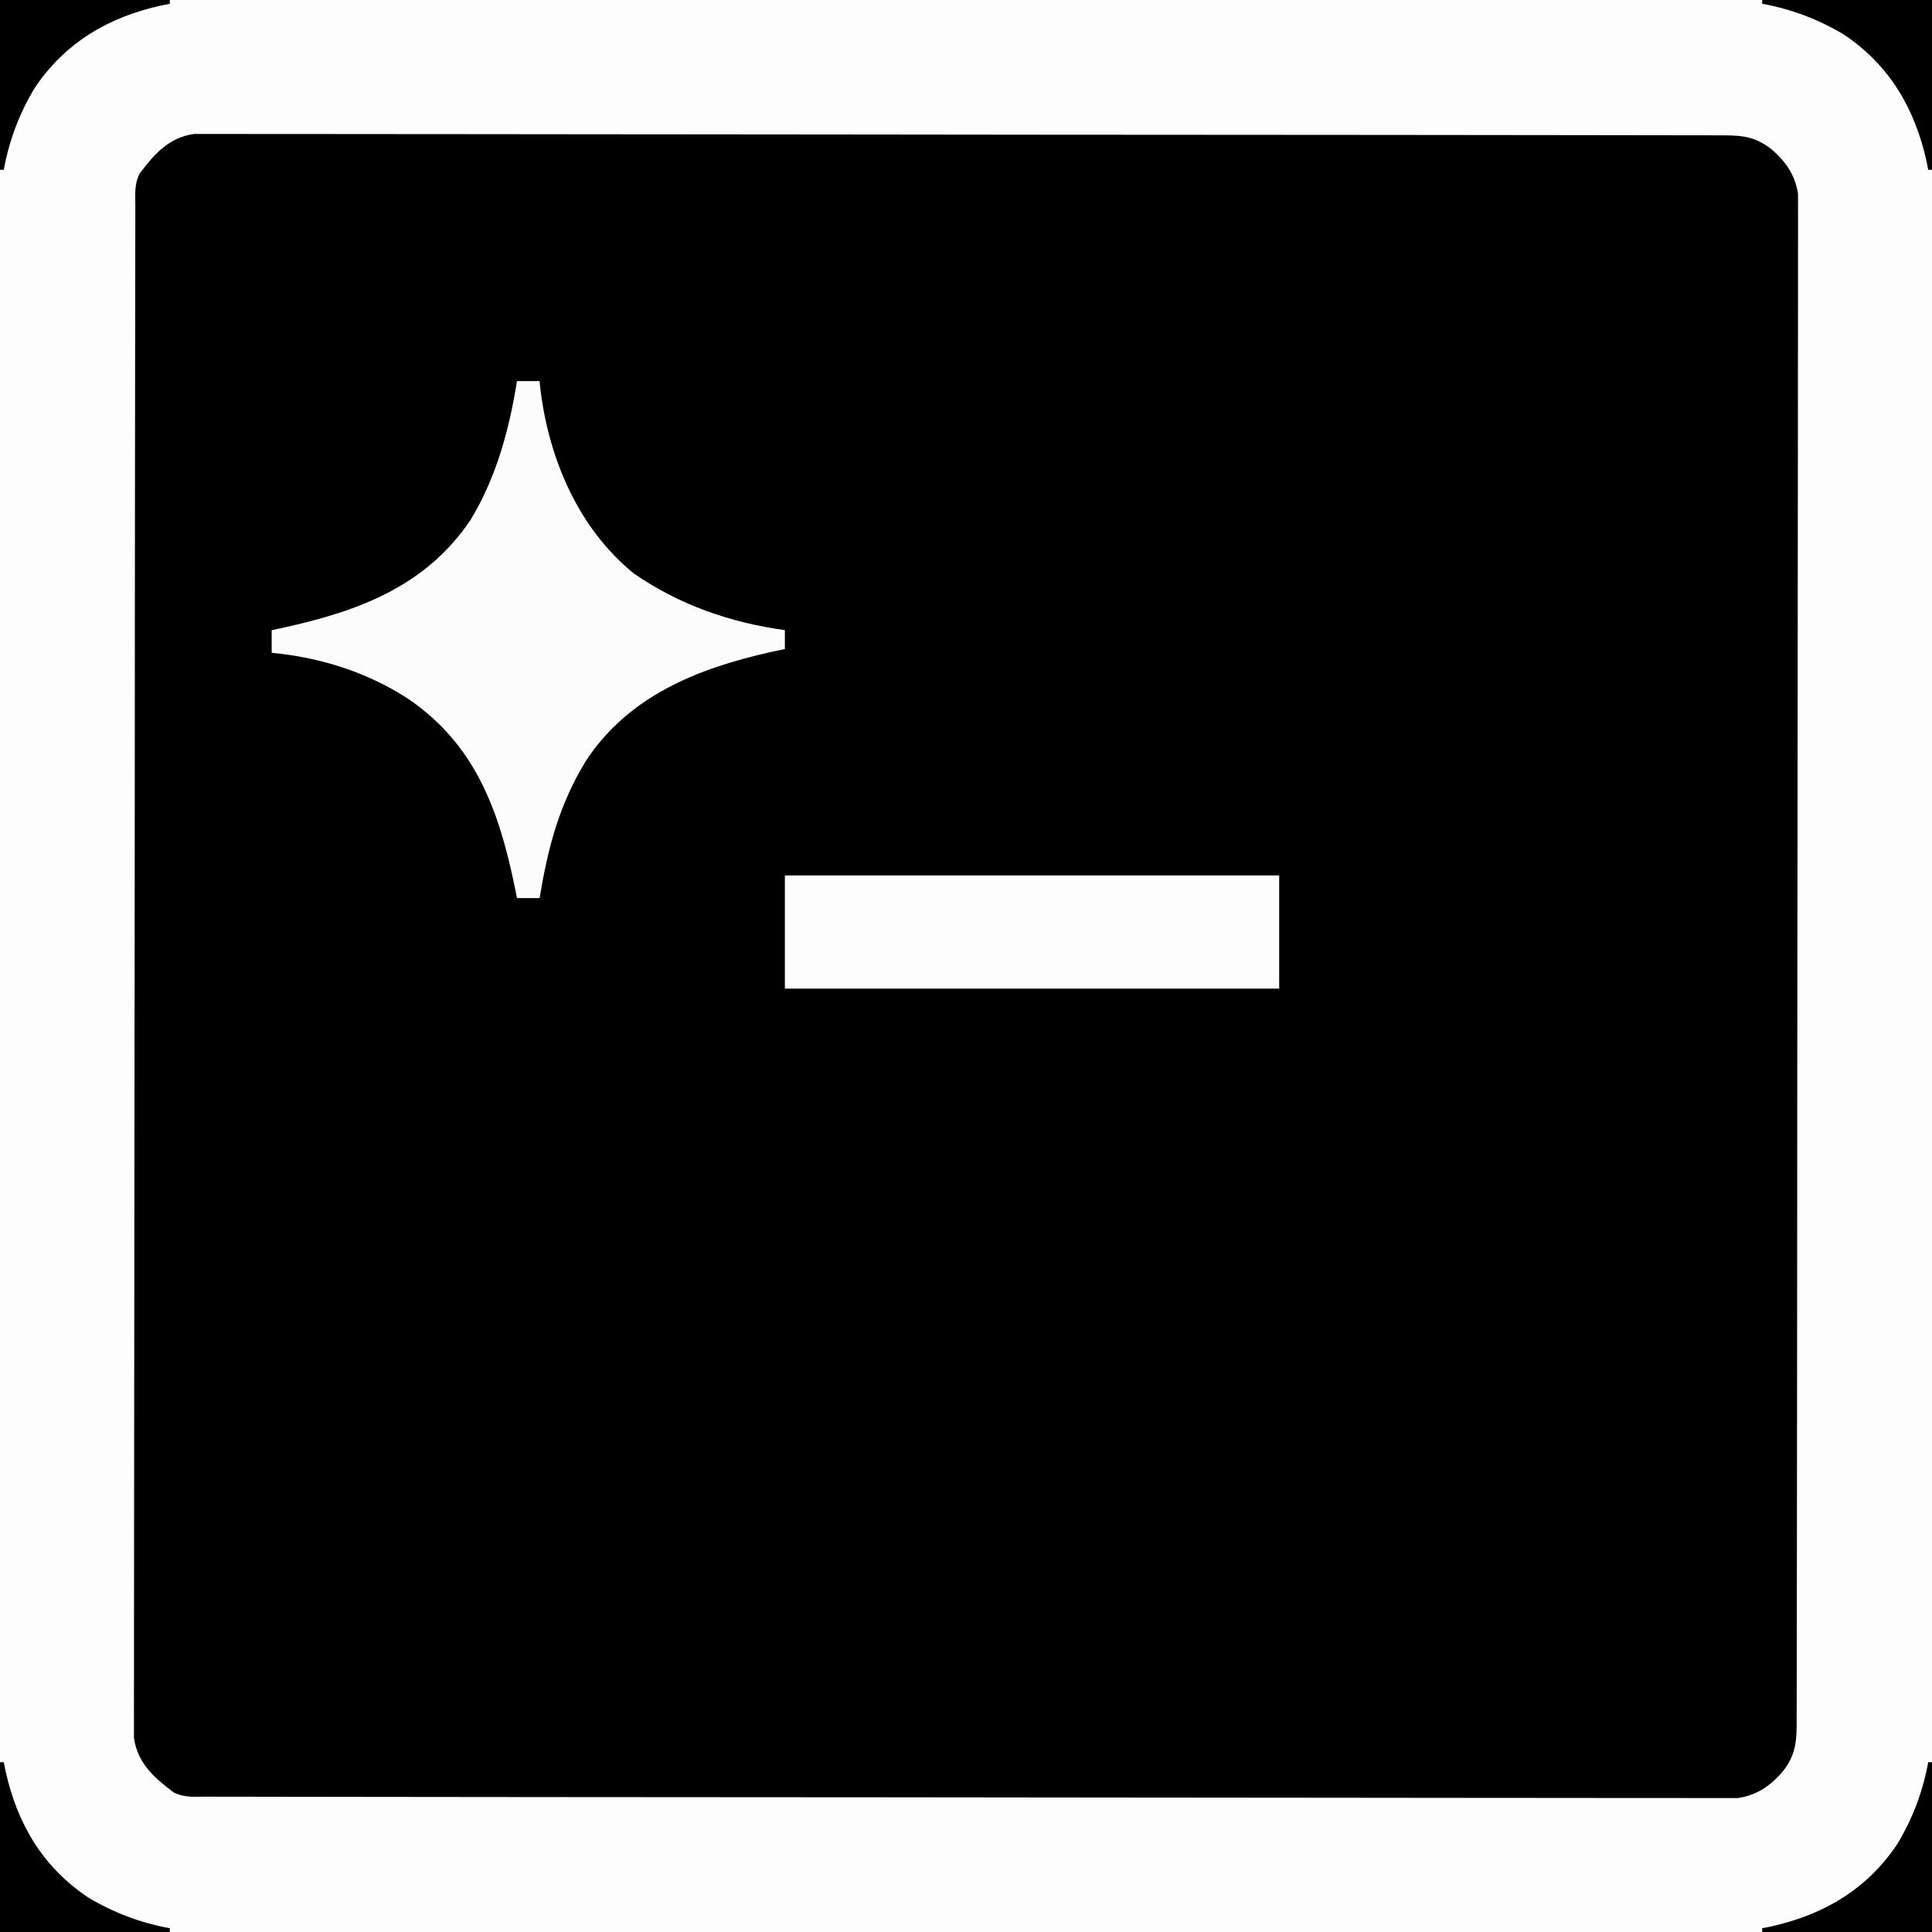
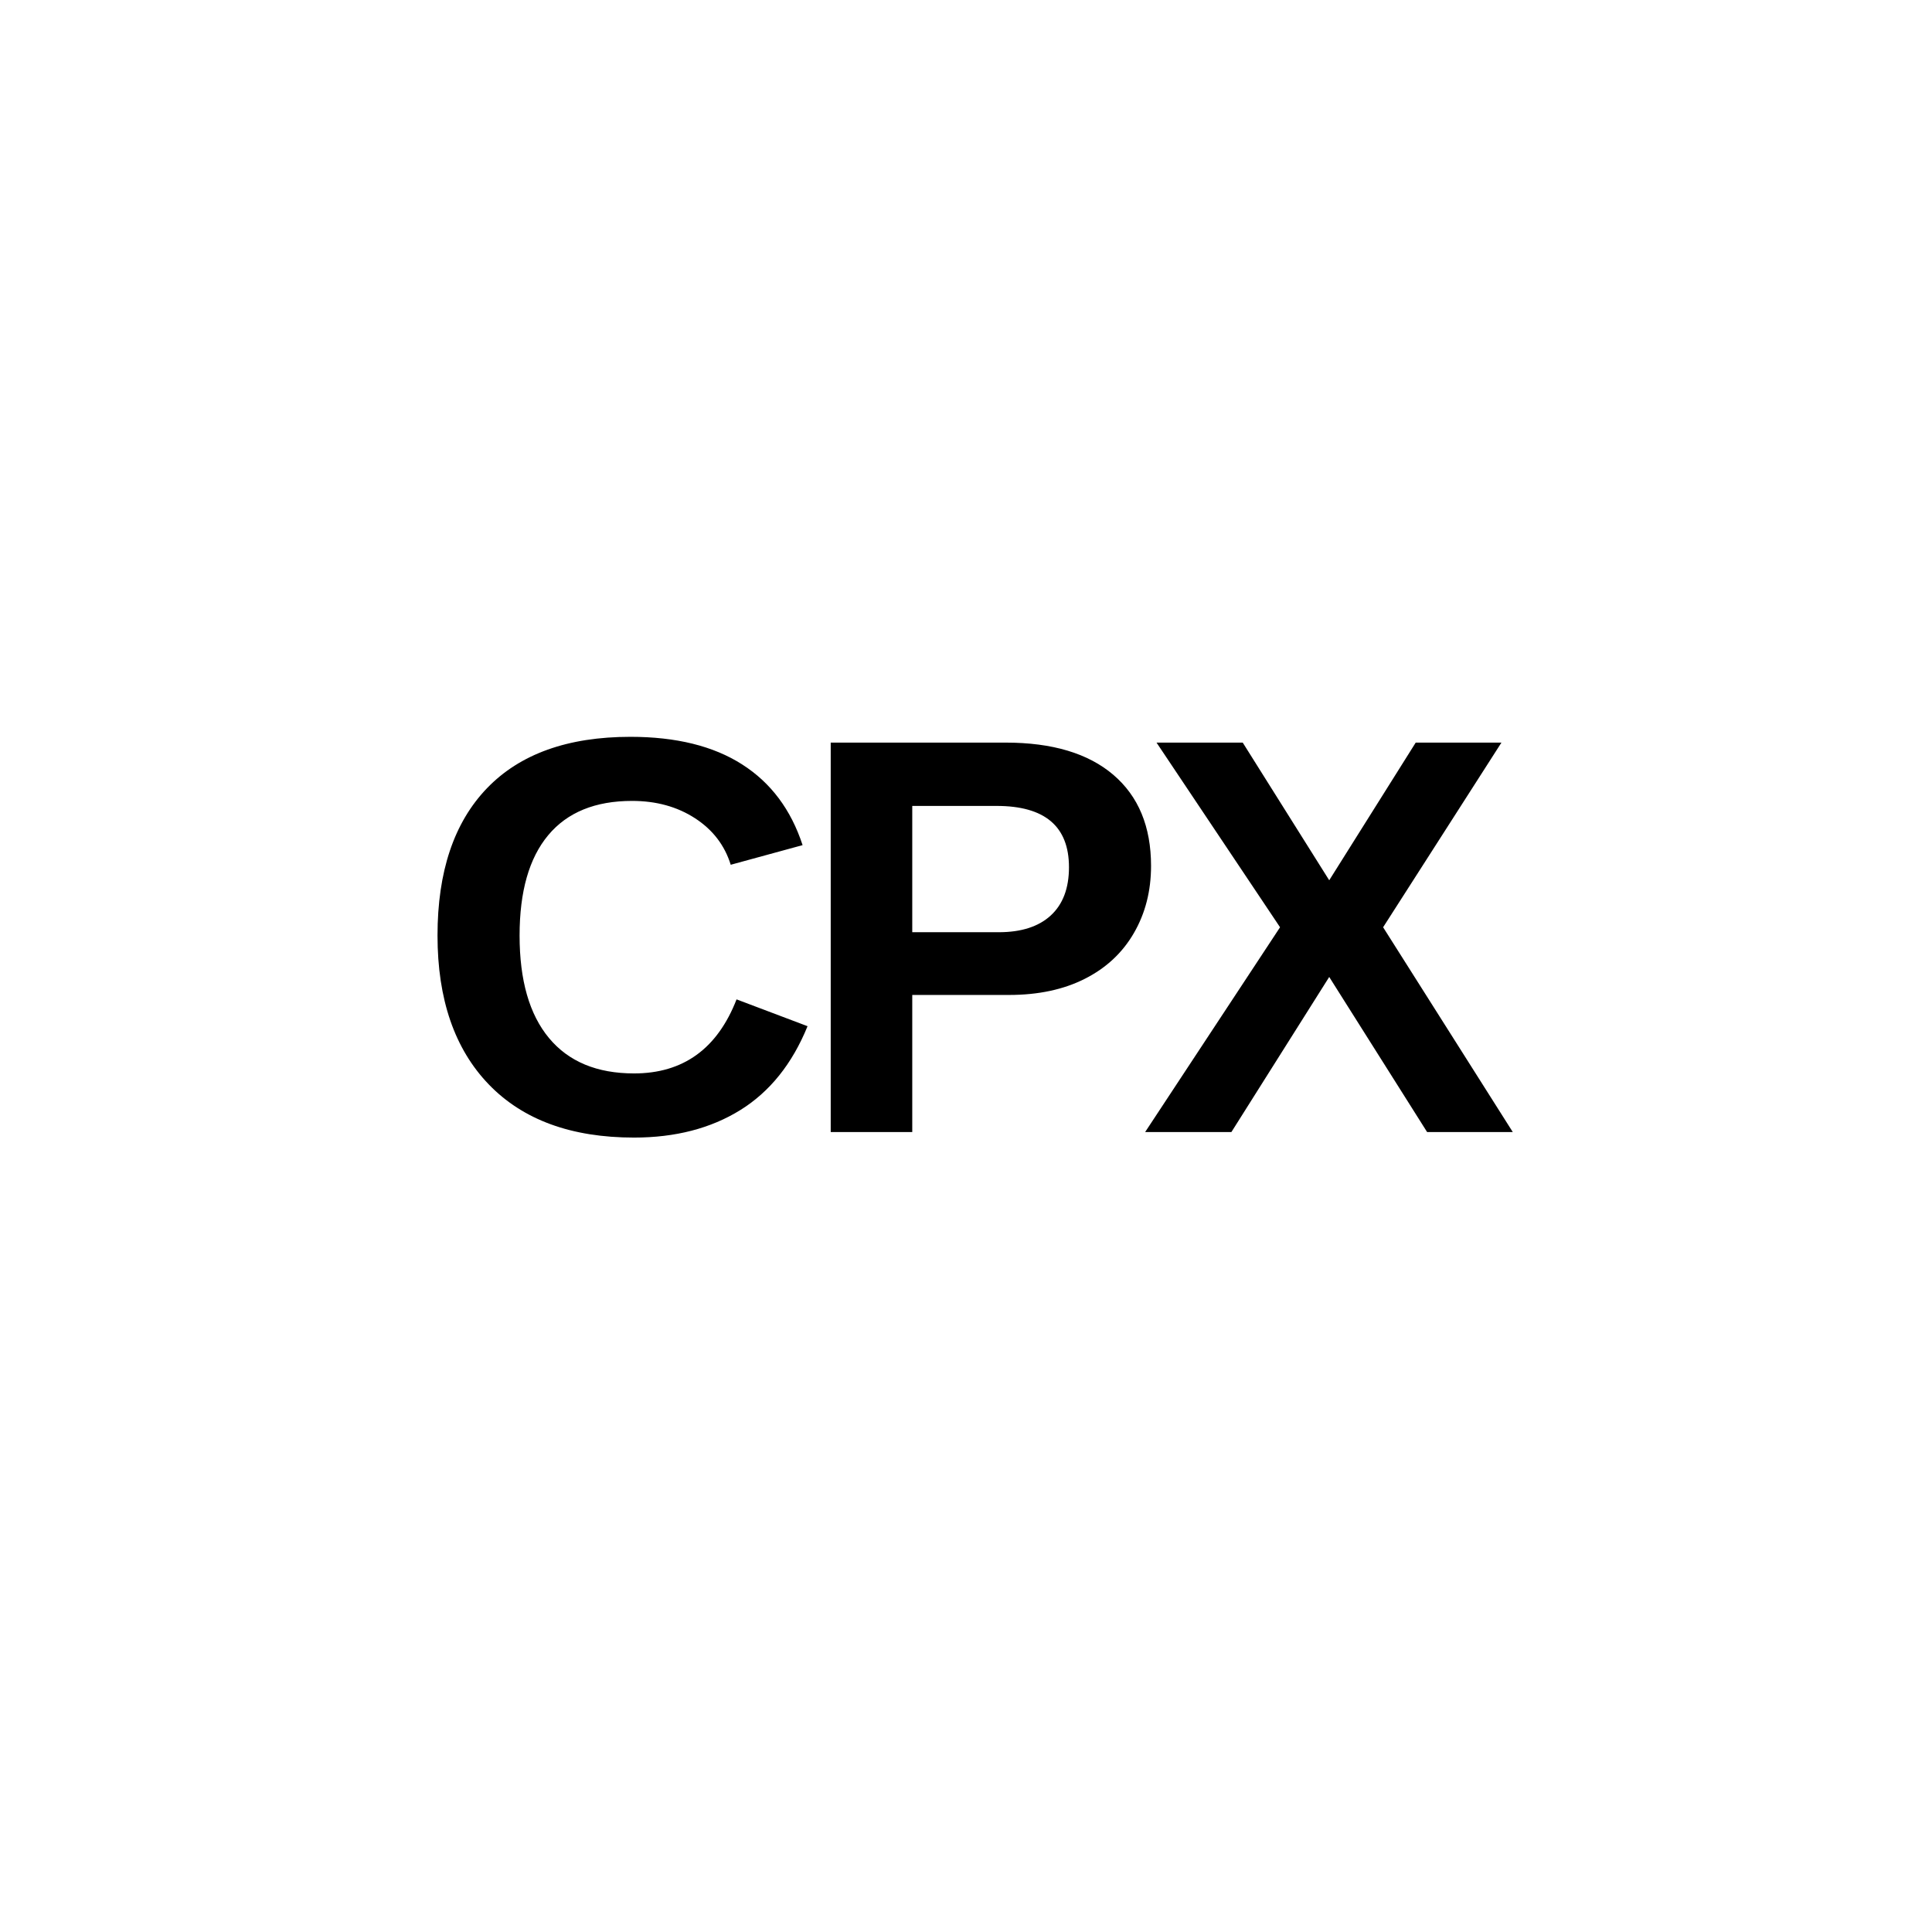
- <svg xmlns="http://www.w3.org/2000/svg" version="1.1" width="512" height="512">
-   <path d="M0 0 C168.96 0 337.92 0 512 0 C512 168.96 512 337.92 512 512 C343.04 512 174.08 512 0 512 C0 343.04 0 174.08 0 0 Z " fill="#000000" transform="translate(0,0)" />
-   <path d="M0 0 C168.96 0 337.92 0 512 0 C512 168.96 512 337.92 512 512 C343.04 512 174.08 512 0 512 C0 343.04 0 174.08 0 0 Z M37 46 C35.542 48.916 35.87 51.468 35.866 54.726 C35.863 55.429 35.861 56.132 35.859 56.856 C35.852 59.235 35.852 61.614 35.853 63.993 C35.85 65.706 35.846 67.42 35.842 69.133 C35.832 73.86 35.828 78.587 35.825 83.314 C35.821 88.405 35.812 93.496 35.803 98.586 C35.783 110.89 35.773 123.193 35.764 135.496 C35.76 141.286 35.755 147.075 35.749 152.864 C35.732 172.1 35.718 191.336 35.711 210.572 C35.709 215.567 35.707 220.561 35.705 225.556 C35.704 226.797 35.704 228.038 35.703 229.317 C35.695 249.437 35.67 269.557 35.637 289.676 C35.604 310.317 35.586 330.958 35.583 351.599 C35.581 363.195 35.572 374.79 35.547 386.385 C35.525 396.258 35.517 406.131 35.526 416.005 C35.531 421.044 35.529 426.084 35.51 431.124 C35.492 435.735 35.493 440.346 35.509 444.958 C35.511 446.628 35.507 448.299 35.495 449.969 C35.48 452.237 35.489 454.503 35.505 456.77 C35.504 458.031 35.503 459.291 35.502 460.59 C36.491 467.36 40.84 471.074 46 475 C48.916 476.458 51.468 476.13 54.726 476.134 C55.78 476.138 55.78 476.138 56.856 476.141 C59.235 476.148 61.614 476.148 63.993 476.147 C65.706 476.15 67.42 476.154 69.133 476.158 C73.86 476.168 78.587 476.172 83.314 476.175 C88.405 476.179 93.496 476.188 98.586 476.197 C110.89 476.217 123.193 476.227 135.496 476.236 C141.286 476.24 147.075 476.245 152.864 476.251 C172.1 476.268 191.336 476.282 210.572 476.289 C215.567 476.291 220.561 476.293 225.556 476.295 C227.418 476.296 227.418 476.296 229.317 476.297 C249.437 476.305 269.557 476.33 289.676 476.363 C310.317 476.396 330.958 476.414 351.599 476.417 C363.195 476.419 374.79 476.428 386.385 476.453 C396.258 476.475 406.131 476.483 416.005 476.474 C421.044 476.469 426.084 476.471 431.124 476.49 C435.735 476.508 440.346 476.507 444.958 476.491 C446.628 476.489 448.299 476.493 449.969 476.505 C452.237 476.52 454.503 476.511 456.77 476.495 C458.031 476.496 459.291 476.497 460.59 476.498 C465.743 475.745 469.553 473.011 472.812 469 C476.218 464.33 476.126 460.786 476.134 455.059 C476.137 454.357 476.139 453.655 476.141 452.932 C476.148 450.569 476.148 448.206 476.147 445.842 C476.15 444.135 476.154 442.429 476.158 440.722 C476.168 436.022 476.172 431.323 476.175 426.623 C476.179 421.558 476.188 416.493 476.197 411.428 C476.217 399.194 476.227 386.96 476.236 374.725 C476.24 368.967 476.245 363.209 476.251 357.451 C476.268 338.316 476.282 319.181 476.289 300.046 C476.291 295.08 476.293 290.114 476.295 285.148 C476.296 283.914 476.296 282.679 476.297 281.408 C476.305 261.398 476.33 241.389 476.363 221.379 C476.396 200.846 476.414 180.314 476.417 159.781 C476.419 148.249 476.428 136.716 476.453 125.183 C476.475 115.365 476.483 105.547 476.474 95.729 C476.469 90.717 476.471 85.706 476.49 80.695 C476.508 76.109 476.507 71.524 476.491 66.938 C476.489 65.277 476.493 63.617 476.505 61.956 C476.52 59.701 476.511 57.448 476.495 55.193 C476.496 53.313 476.496 53.313 476.498 51.395 C475.744 46.251 473.004 42.441 469 39.188 C464.33 35.782 460.786 35.874 455.059 35.866 C454.006 35.862 454.006 35.862 452.932 35.859 C450.569 35.852 448.206 35.852 445.842 35.853 C444.135 35.85 442.429 35.846 440.722 35.842 C436.022 35.832 431.323 35.828 426.623 35.825 C421.558 35.821 416.493 35.812 411.428 35.803 C399.194 35.783 386.96 35.773 374.725 35.764 C368.967 35.76 363.209 35.755 357.451 35.749 C338.316 35.732 319.181 35.718 300.046 35.711 C295.08 35.709 290.114 35.707 285.148 35.705 C283.297 35.704 283.297 35.704 281.408 35.703 C261.398 35.695 241.389 35.67 221.379 35.637 C200.846 35.604 180.314 35.586 159.781 35.583 C148.249 35.581 136.716 35.572 125.183 35.547 C115.365 35.525 105.547 35.517 95.729 35.526 C90.717 35.531 85.706 35.529 80.695 35.51 C76.109 35.492 71.524 35.493 66.938 35.509 C65.277 35.511 63.617 35.507 61.956 35.495 C59.701 35.48 57.448 35.489 55.193 35.505 C53.94 35.504 52.686 35.503 51.395 35.502 C44.635 36.493 40.921 40.847 37 46 Z " fill="#FDFDFD" transform="translate(0,0)" />
-   <path d="M0 0 C1.98 0 3.96 0 6 0 C6.112 1.129 6.112 1.129 6.227 2.281 C8.514 20.758 16.313 39.069 31 51 C43.084 59.324 56.465 63.975 71 66 C71 67.65 71 69.3 71 71 C69.113 71.402 69.113 71.402 67.188 71.812 C47.817 76.159 29.505 83.472 18.219 100.723 C11.132 112.358 8.197 123.735 6 137 C4.02 137 2.04 137 0 137 C-0.17 136.14 -0.34 135.28 -0.516 134.395 C-4.723 113.872 -10.943 96.372 -28.885 84.157 C-39.71 77.117 -52.191 73.208 -65 72 C-65 70.02 -65 68.04 -65 66 C-63.385 65.654 -63.385 65.654 -61.738 65.301 C-41.857 60.917 -24.135 54.33 -12.312 36.812 C-5.485 25.553 -2.054 12.916 0 0 Z " fill="#FCFCFC" transform="translate(137,101)" />
-   <path d="M0 0 C43.23 0 86.46 0 131 0 C131 9.9 131 19.8 131 30 C87.77 30 44.54 30 0 30 C0 20.1 0 10.2 0 0 Z " fill="#FDFDFD" transform="translate(208,232)" />
-   <path d="M0 0 C0.33 0 0.66 0 1 0 C1.147 0.739 1.294 1.477 1.445 2.238 C4.544 16.254 11.255 27.723 23.312 35.812 C30.113 39.889 37.206 42.575 45 44 C45 44.33 45 44.66 45 45 C30.15 45 15.3 45 0 45 C0 30.15 0 15.3 0 0 Z " fill="#000000" transform="translate(0,467)" />
-   <path d="M0 0 C0.33 0 0.66 0 1 0 C1 14.85 1 29.7 1 45 C-13.85 45 -28.7 45 -44 45 C-44 44.67 -44 44.34 -44 44 C-43.261 43.853 -42.523 43.706 -41.762 43.555 C-27.746 40.456 -16.277 33.745 -8.188 21.688 C-4.111 14.887 -1.425 7.794 0 0 Z " fill="#000000" transform="translate(511,467)" />
-   <path d="M0 0 C14.85 0 29.7 0 45 0 C45 14.85 45 29.7 45 45 C44.67 45 44.34 45 44 45 C43.853 44.261 43.706 43.523 43.555 42.762 C40.456 28.746 33.745 17.277 21.688 9.188 C14.887 5.111 7.794 2.425 0 1 C0 0.67 0 0.34 0 0 Z " fill="#000000" transform="translate(467,0)" />
-   <path d="M0 0 C14.85 0 29.7 0 45 0 C45 0.33 45 0.66 45 1 C44.261 1.147 43.523 1.294 42.762 1.445 C28.746 4.544 17.277 11.255 9.188 23.312 C5.111 30.113 2.425 37.206 1 45 C0.67 45 0.34 45 0 45 C0 30.15 0 15.3 0 0 Z " fill="#000000" transform="translate(0,0)" />
+ <svg xmlns="http://www.w3.org/2000/svg" width="512" height="512" viewBox="0 0 512 512">
+   <rect width="512" height="512" fill="#FFFFFF" />
+   <text x="256" y="300" text-anchor="middle" font-family="Arial, Helvetica, sans-serif" font-size="150" font-weight="900" letter-spacing="-8" fill="#000000">
+     CPX
+   </text>
</svg>
